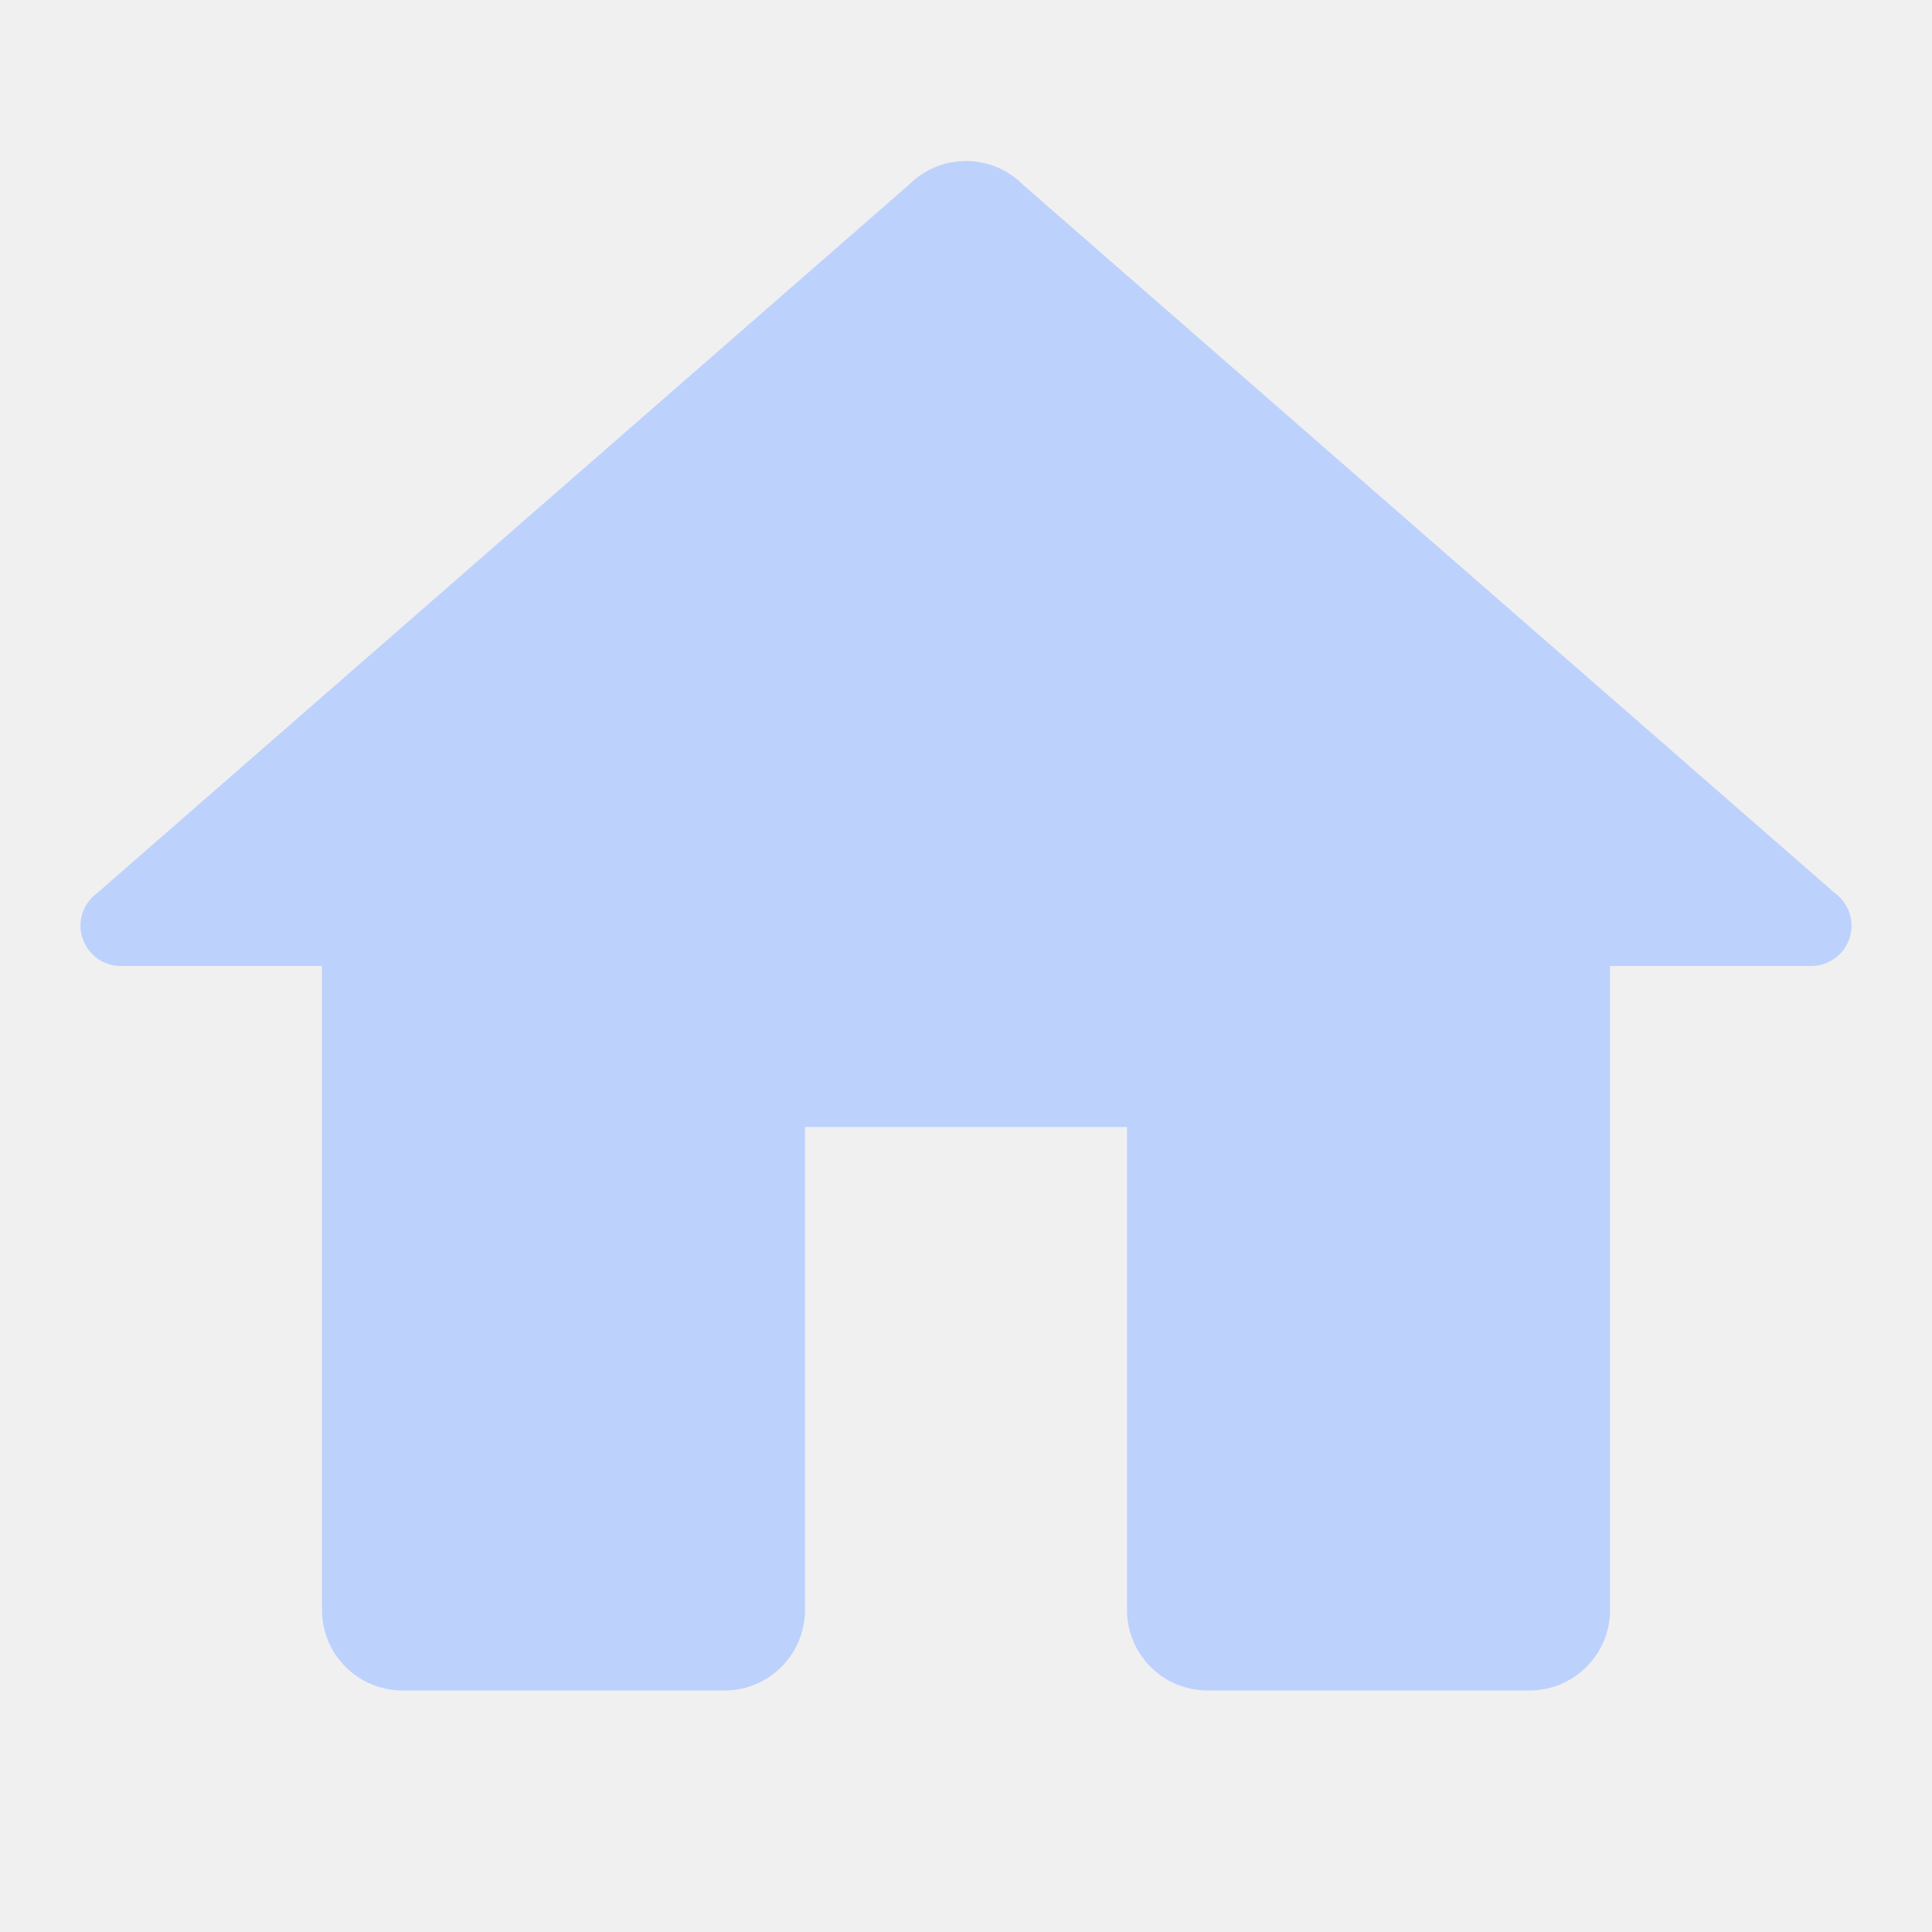
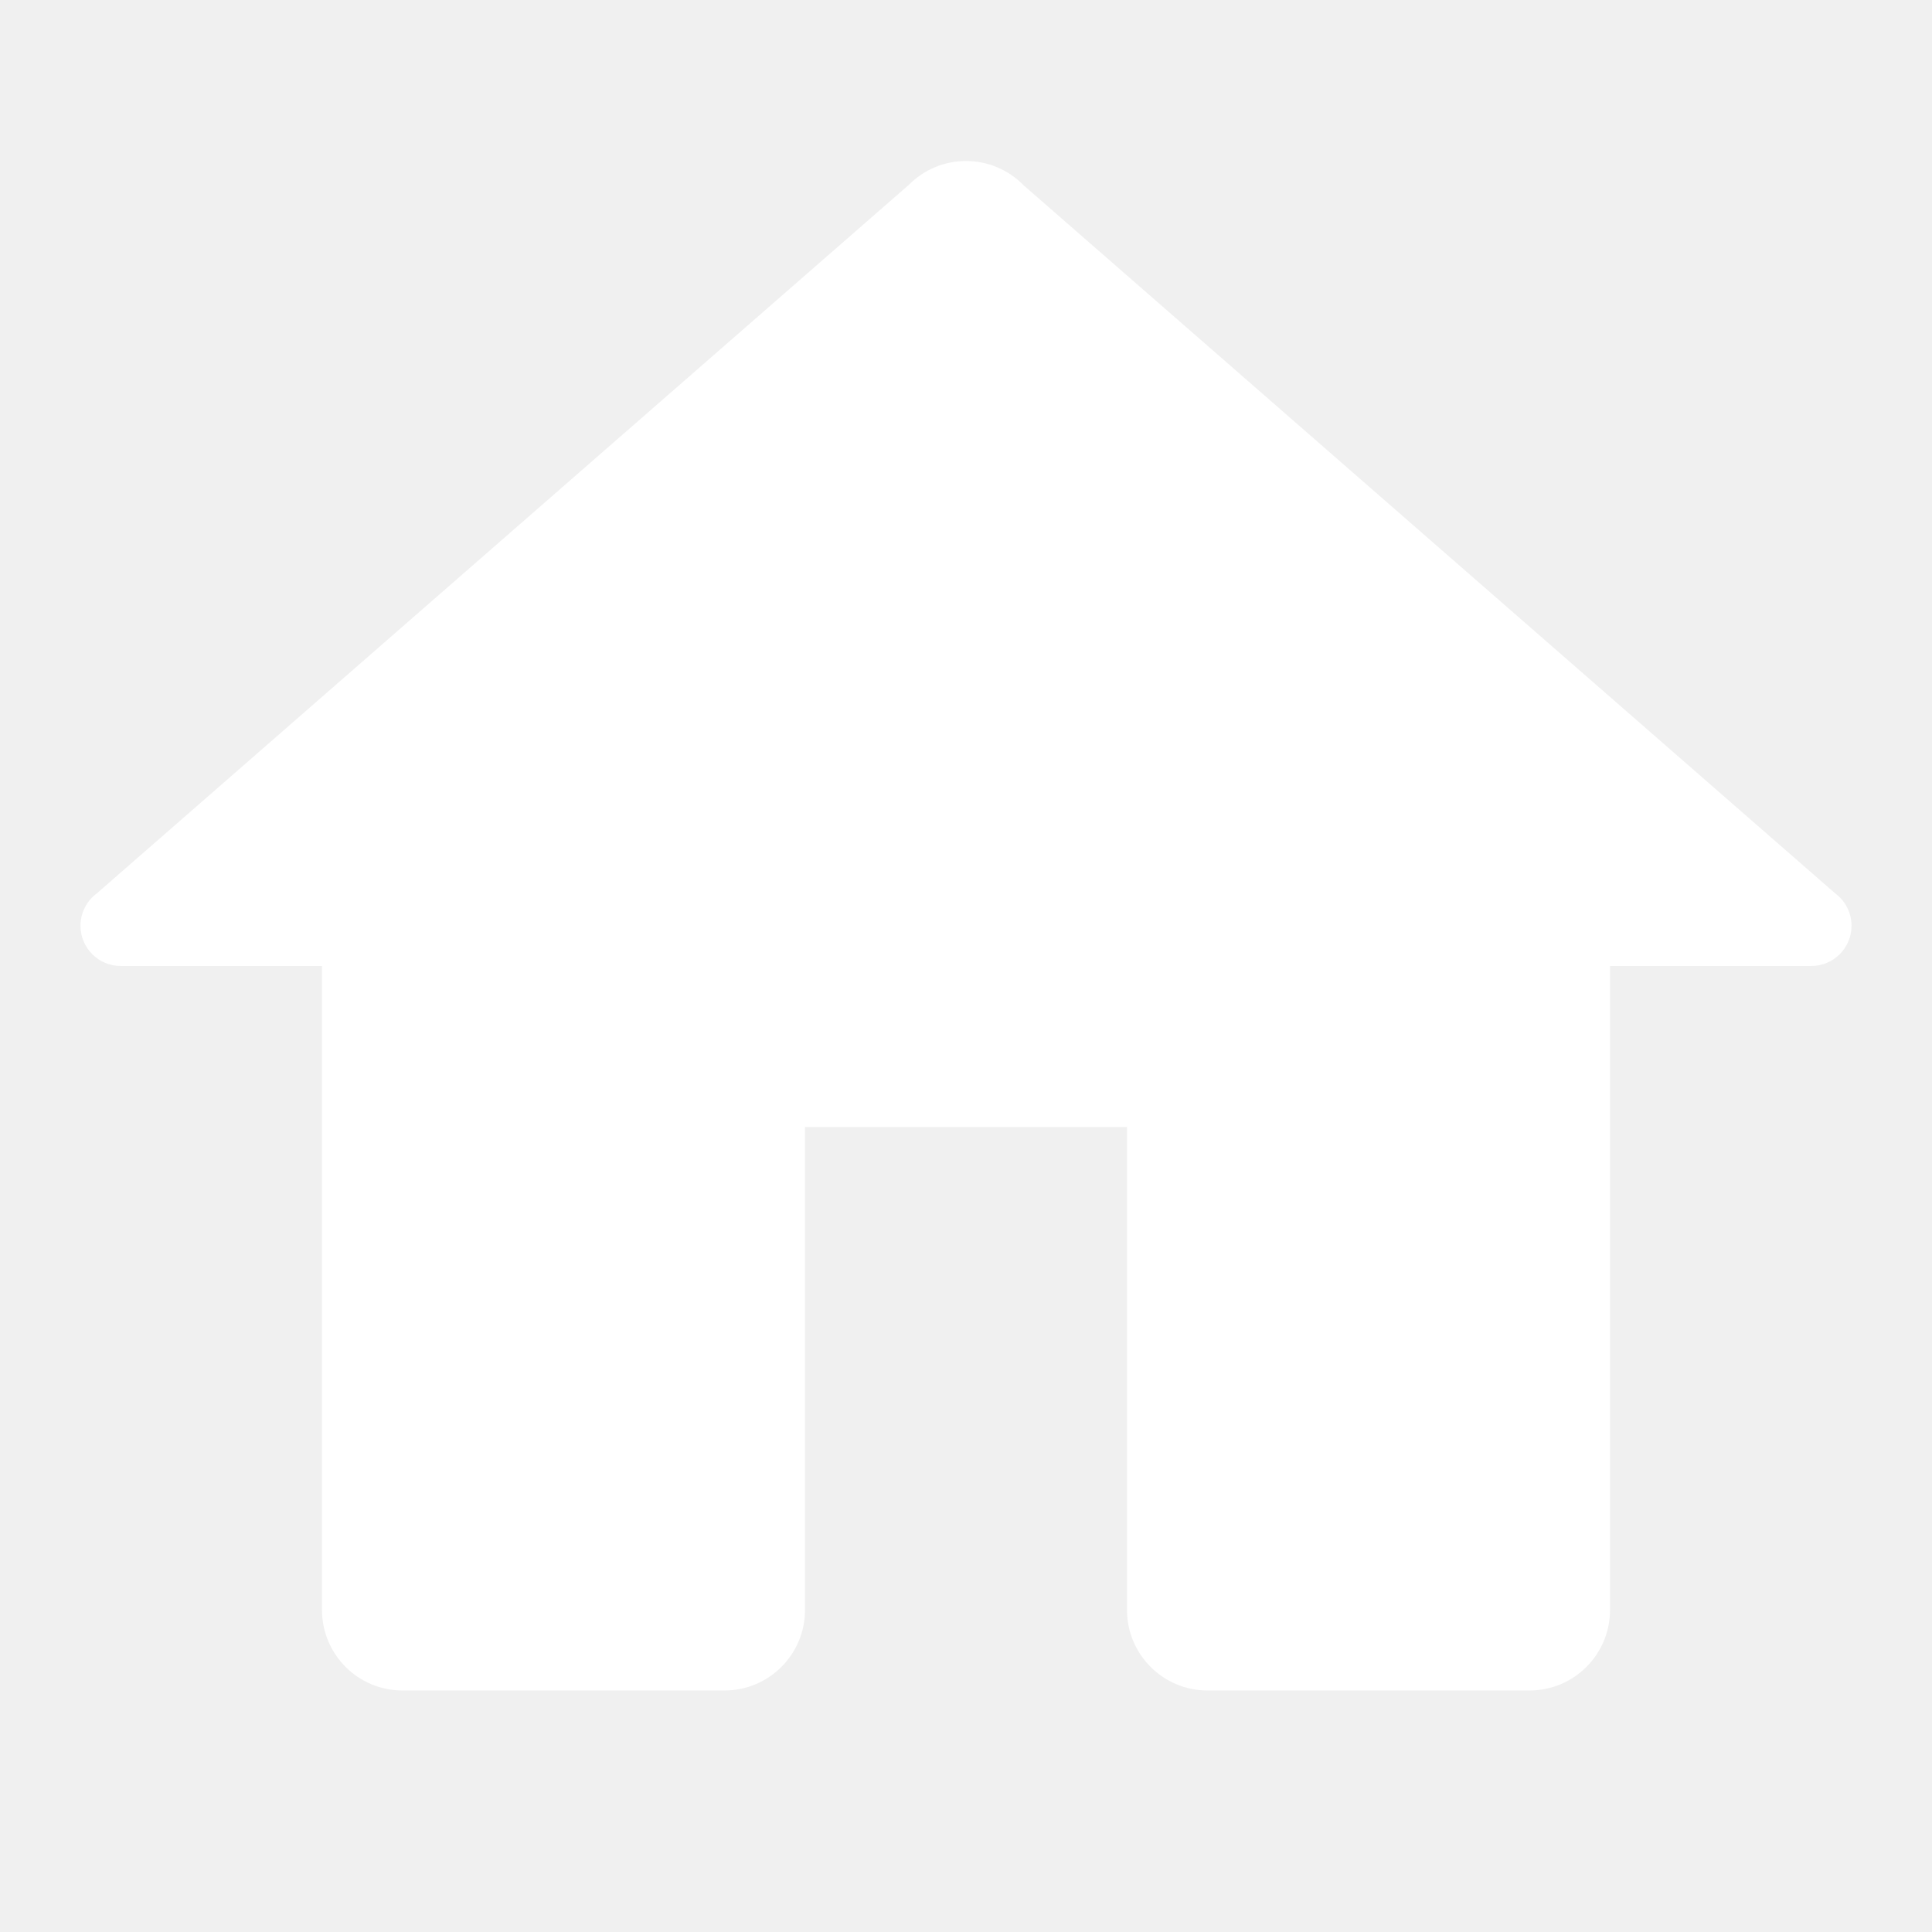
<svg xmlns="http://www.w3.org/2000/svg" x="0px" y="0px" viewBox="0 0 172 172" style=" fill:#000000;">
  <g fill="none" fill-rule="nonzero" stroke="none" stroke-width="1" stroke-linecap="butt" stroke-linejoin="miter" stroke-miterlimit="10" stroke-dasharray="" stroke-dashoffset="0" font-family="none" font-weight="none" font-size="none" text-anchor="none" style="mix-blend-mode: normal">
    <path d="M0,172v-172h172v172z" fill="none" />
-     <g fill="#bdd1fd">
+     <g fill="#fff">
      <path d="M86,14.333c-1.914,0 -3.749,0.766 -5.095,2.128l-72.283,63.072c-0.915,0.676 -1.456,1.746 -1.456,2.883c0,1.979 1.604,3.583 3.583,3.583h17.917v57.333c0,3.956 3.211,7.167 7.167,7.167h28.667c3.956,0 7.167,-3.211 7.167,-7.167v-43h28.667v43c0,3.956 3.211,7.167 7.167,7.167h28.667c3.956,0 7.167,-3.211 7.167,-7.167v-57.333h17.917c1.979,0 3.583,-1.604 3.583,-3.583c0,-1.138 -0.54,-2.208 -1.456,-2.883l-72.241,-63.03c-0.014,-0.014 -0.028,-0.028 -0.042,-0.042c-1.346,-1.361 -3.181,-2.127 -5.095,-2.128z" />
    </g>
  </g>
</svg>
